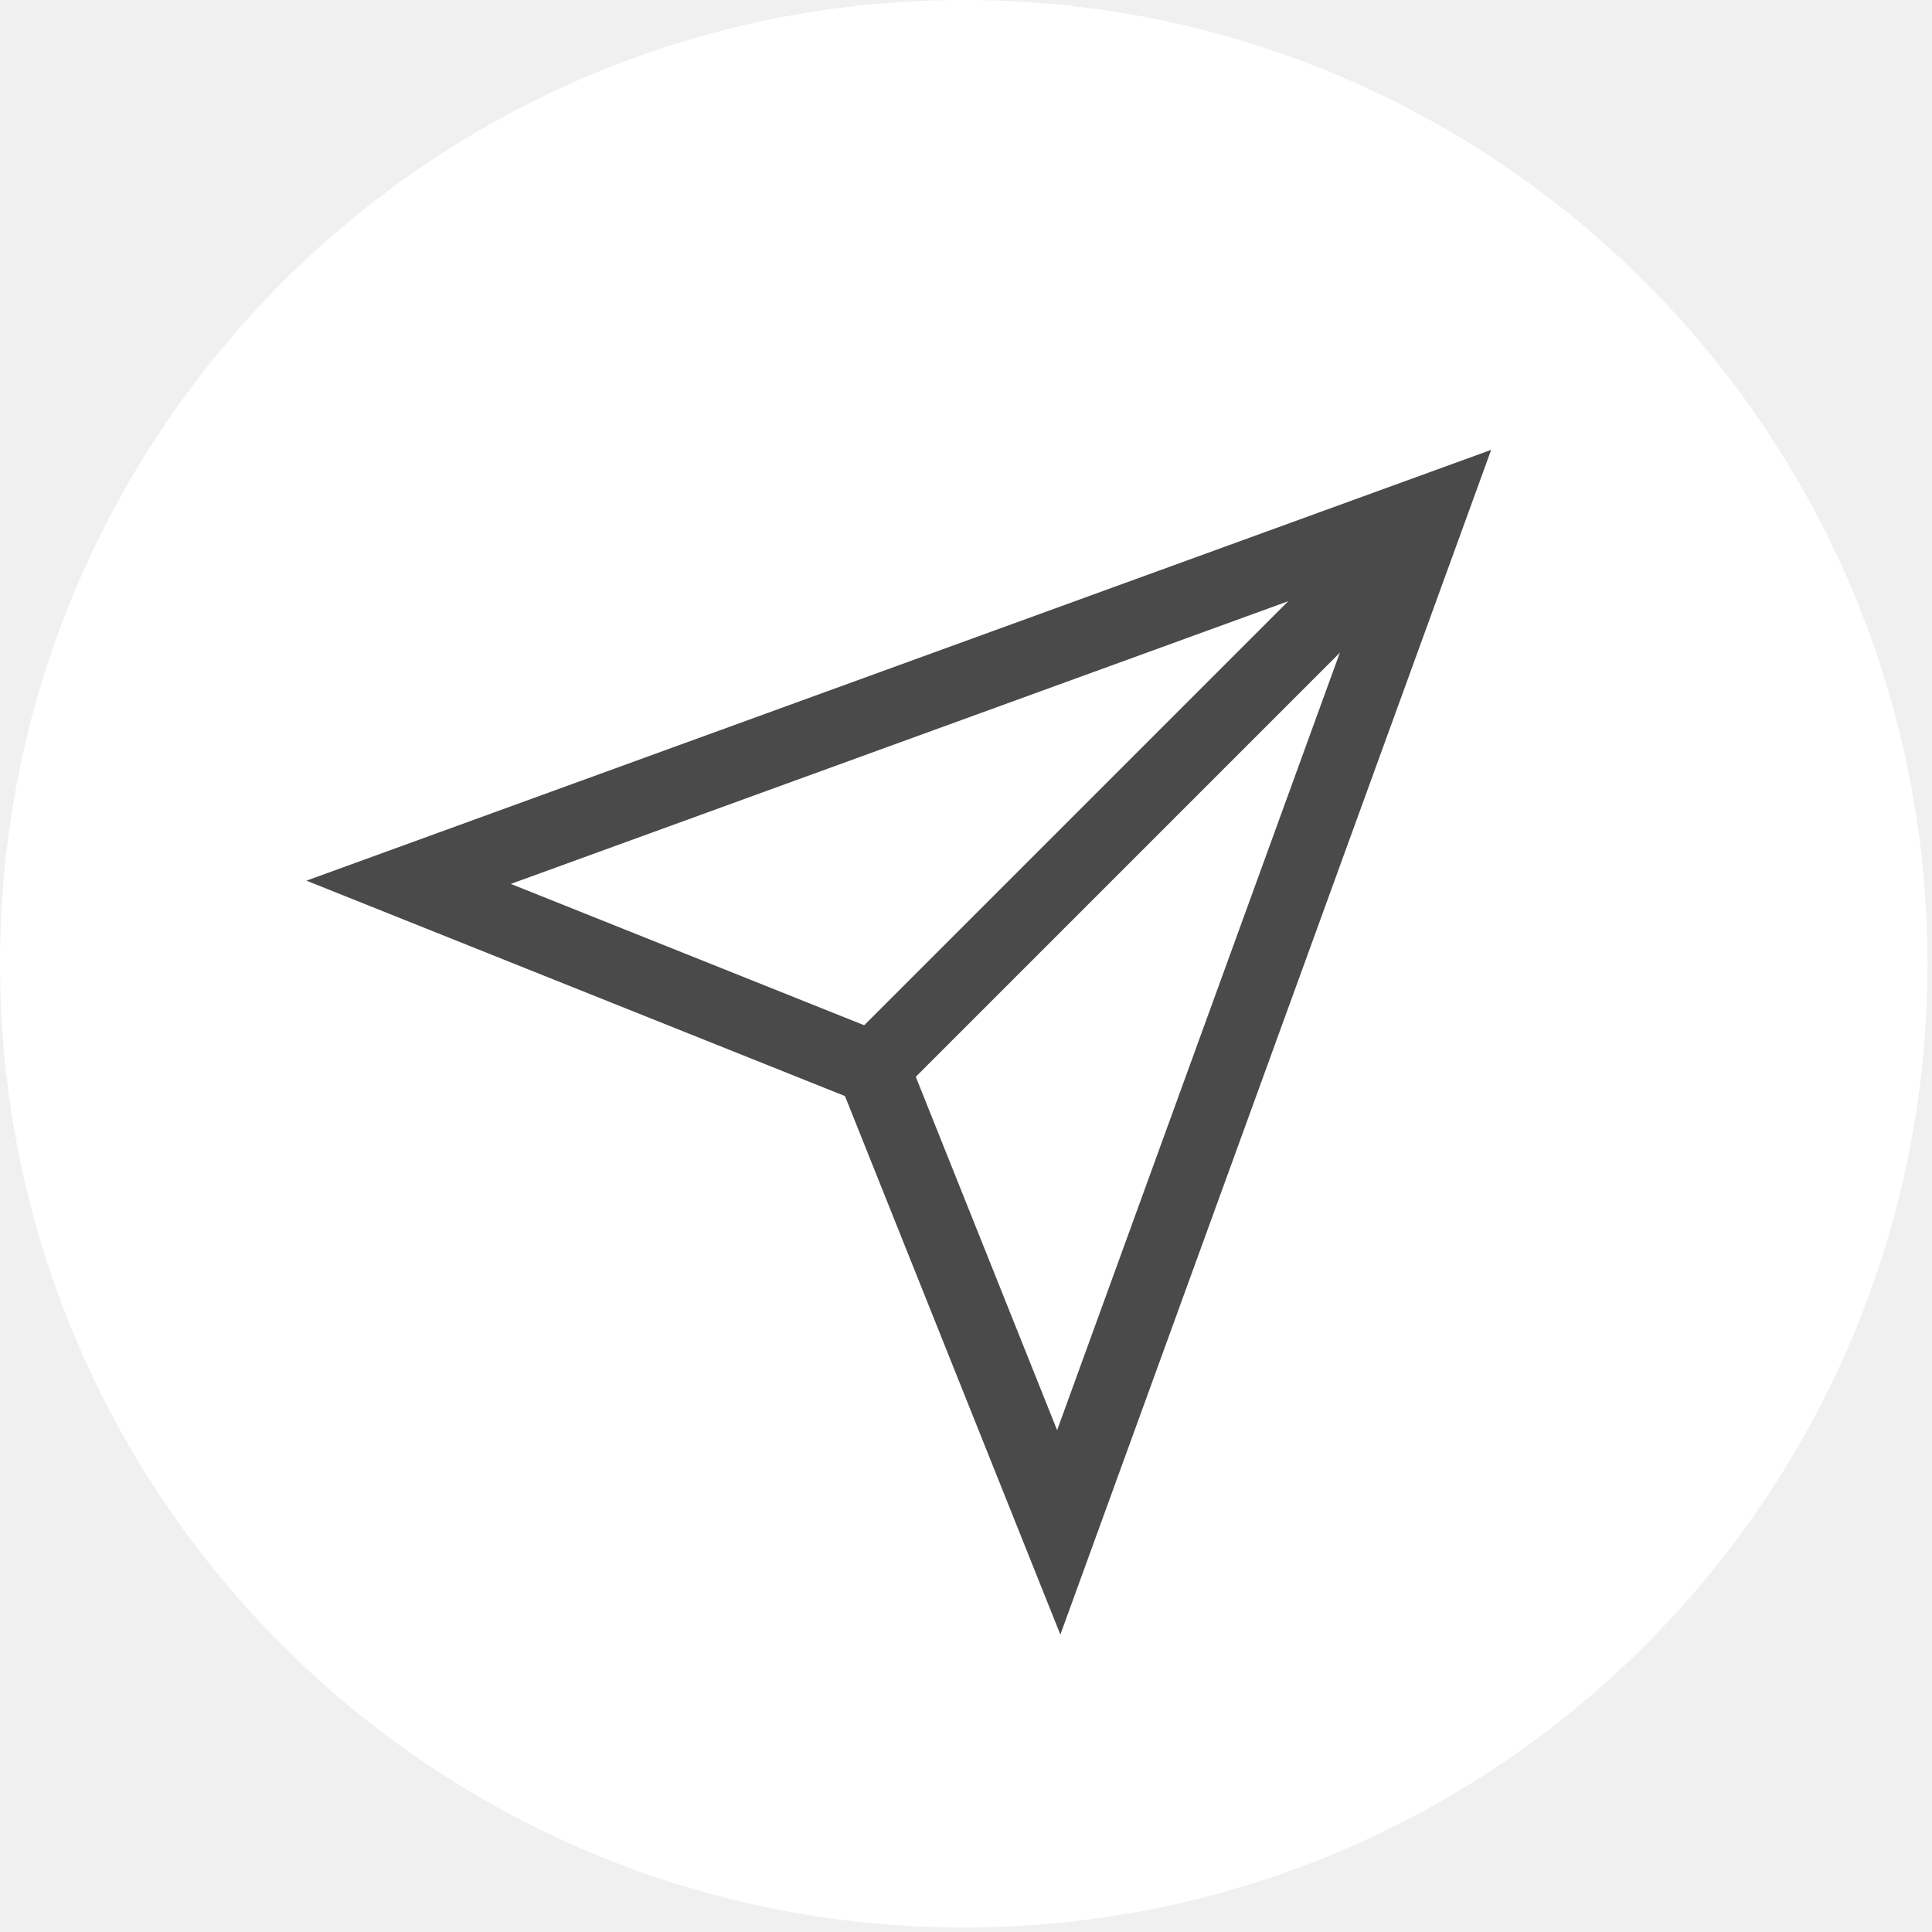
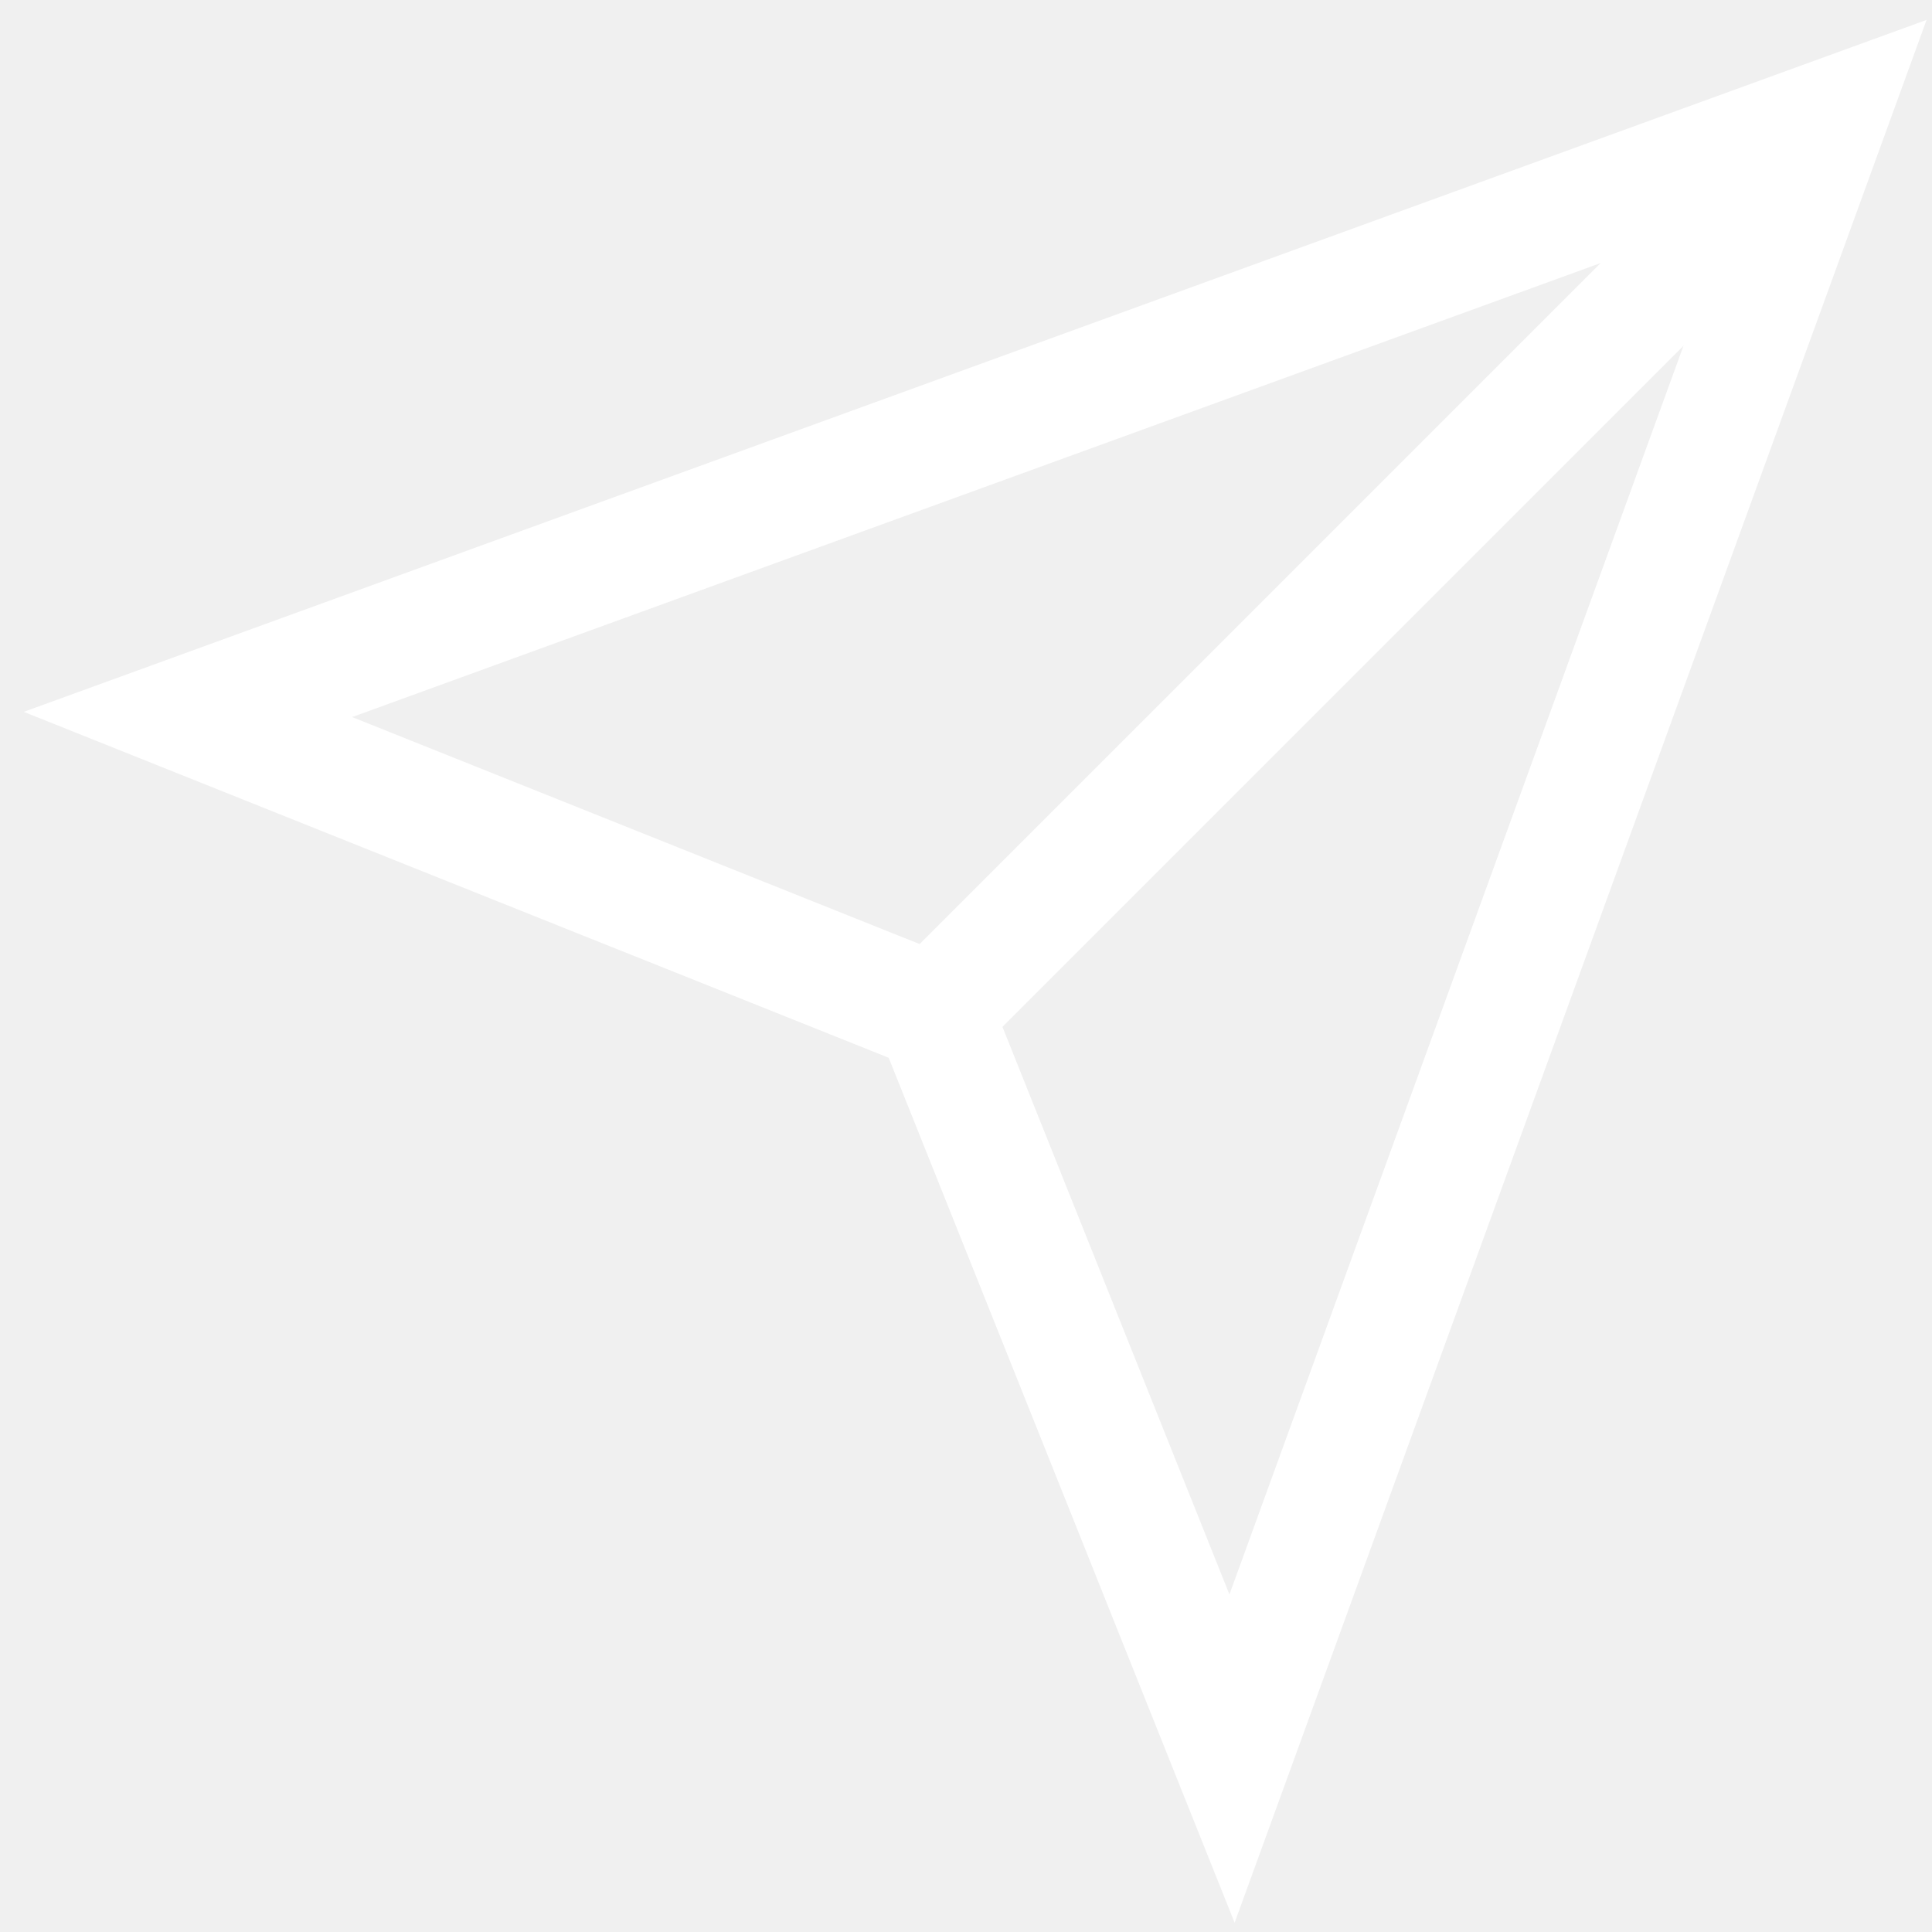
- <svg xmlns="http://www.w3.org/2000/svg" width="53px" height="53px" viewBox="0 0 53 53" version="1.1">
+ <svg xmlns="http://www.w3.org/2000/svg" width="33px" height="33px" viewBox="0 0 33 33" version="1.1">
  <defs />
  <g id="Page-1" stroke="none" stroke-width="1" fill="none" fill-rule="evenodd">
-     <g id="Desktop-HD-Copy-3" transform="translate(-301, -4877)">
-       <g id="Group-10" transform="translate(301, 4877)">
-         <g id="Group-7">
-           <g id="Group-4">
-             <g id="SEND-INVOICE-WHITE">
-               <g id="Paper-plane">
-                 <path d="M26.439,52.877 C41.04,52.877 52.877,41.04 52.877,26.439 C52.877,11.837 41.04,0 26.439,0 C11.837,0 0,11.837 0,26.439 C0,41.04 11.837,52.877 26.439,52.877 Z" id="Oval-93" fill="#FFFFFF" />
-                 <g transform="translate(11.20999, 14.01248)" stroke-width="2" stroke="#4A4A4A">
-                   <polygon id="Path-773" fill="#FFFFFF" points="0 10.191 28.025 0 17.834 28.025 12.739 15.286" />
-                   <path d="M12.739,15.286 L28.025,0" id="Path-774" />
+     <g id="Desktop-HD-Copy-5" transform="translate(-549, -5495)" stroke-width="2" stroke="#FFFFFF">
+       <g id="contact" transform="translate(-8, 4799)">
+         <g id="Group-10" transform="translate(549, 684)">
+           <g id="mail">
+             <g id="Group-4">
+               <g id="SEND-INVOICE-WHITE">
+                 <g id="Paper-plane">
+                   <g transform="translate(11.20999, 14.01248)">
+                     <polygon id="Path-773" points="0 10.191 28.025 0 17.834 28.025 12.739 15.286" />
+                     <path d="M12.739,15.286 L28.025,0" id="Path-774" />
+                   </g>
                </g>
              </g>
            </g>
          </g>
        </g>
      </g>
    </g>
  </g>
</svg>
